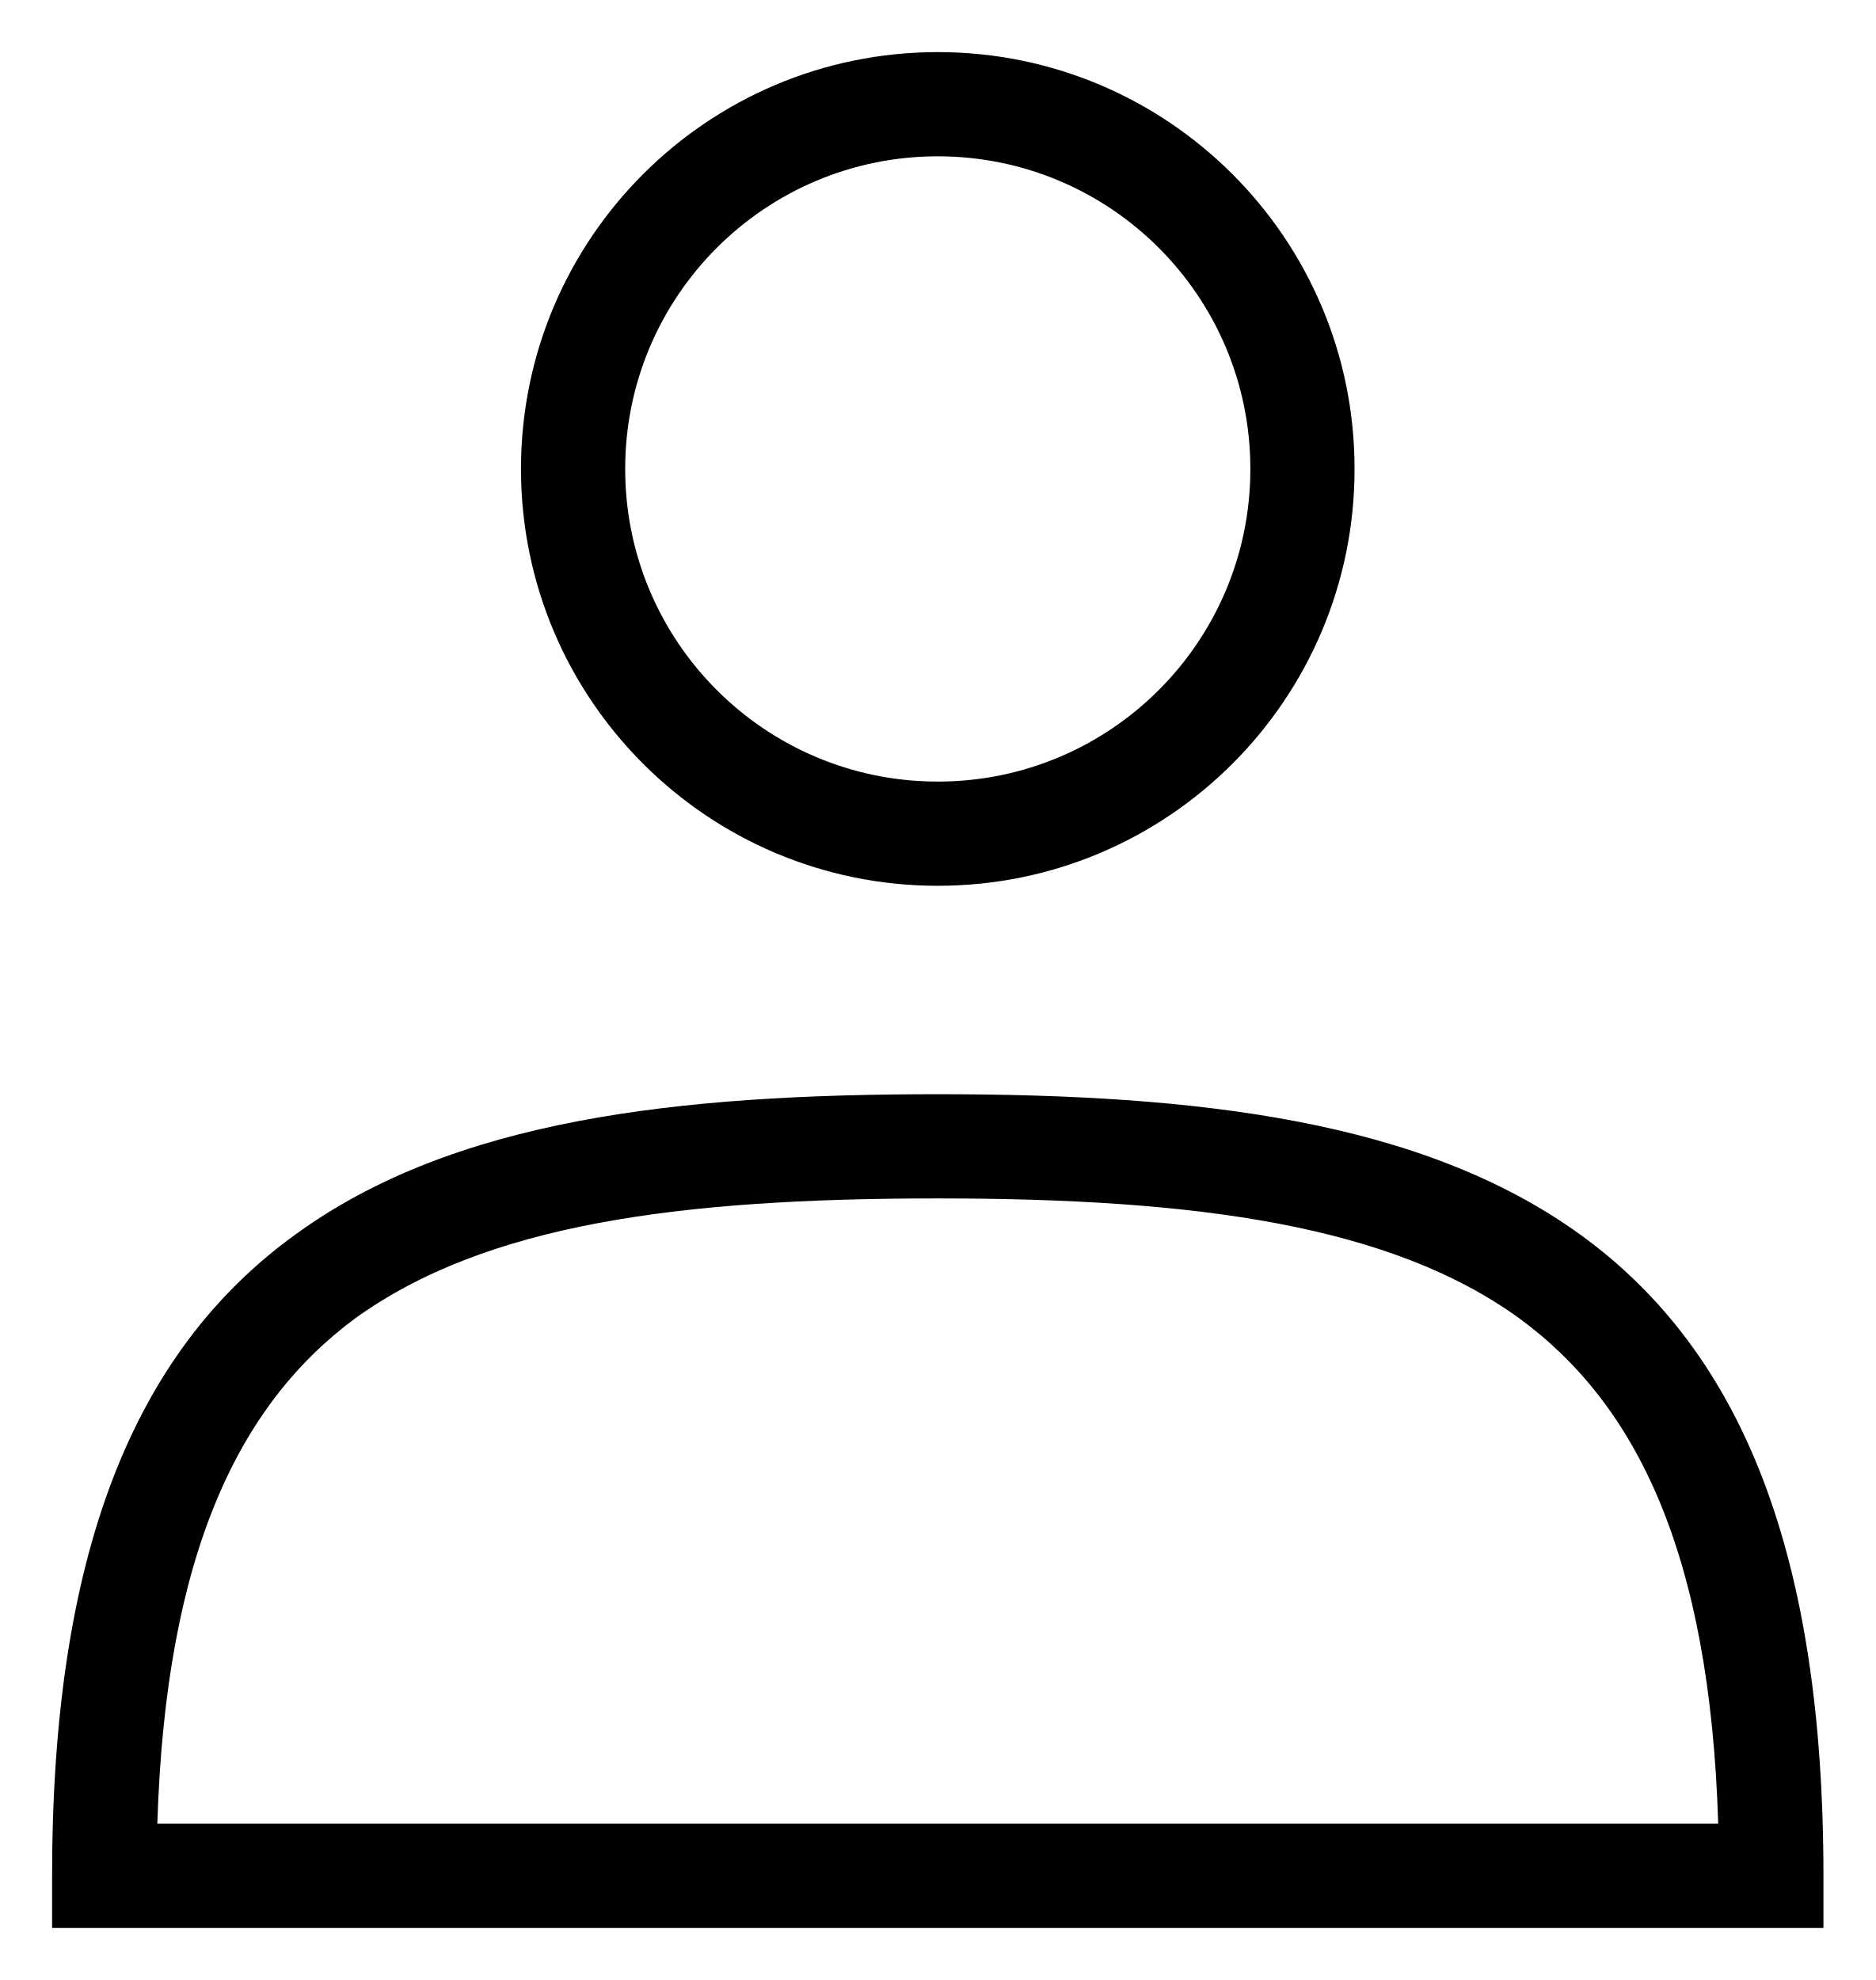
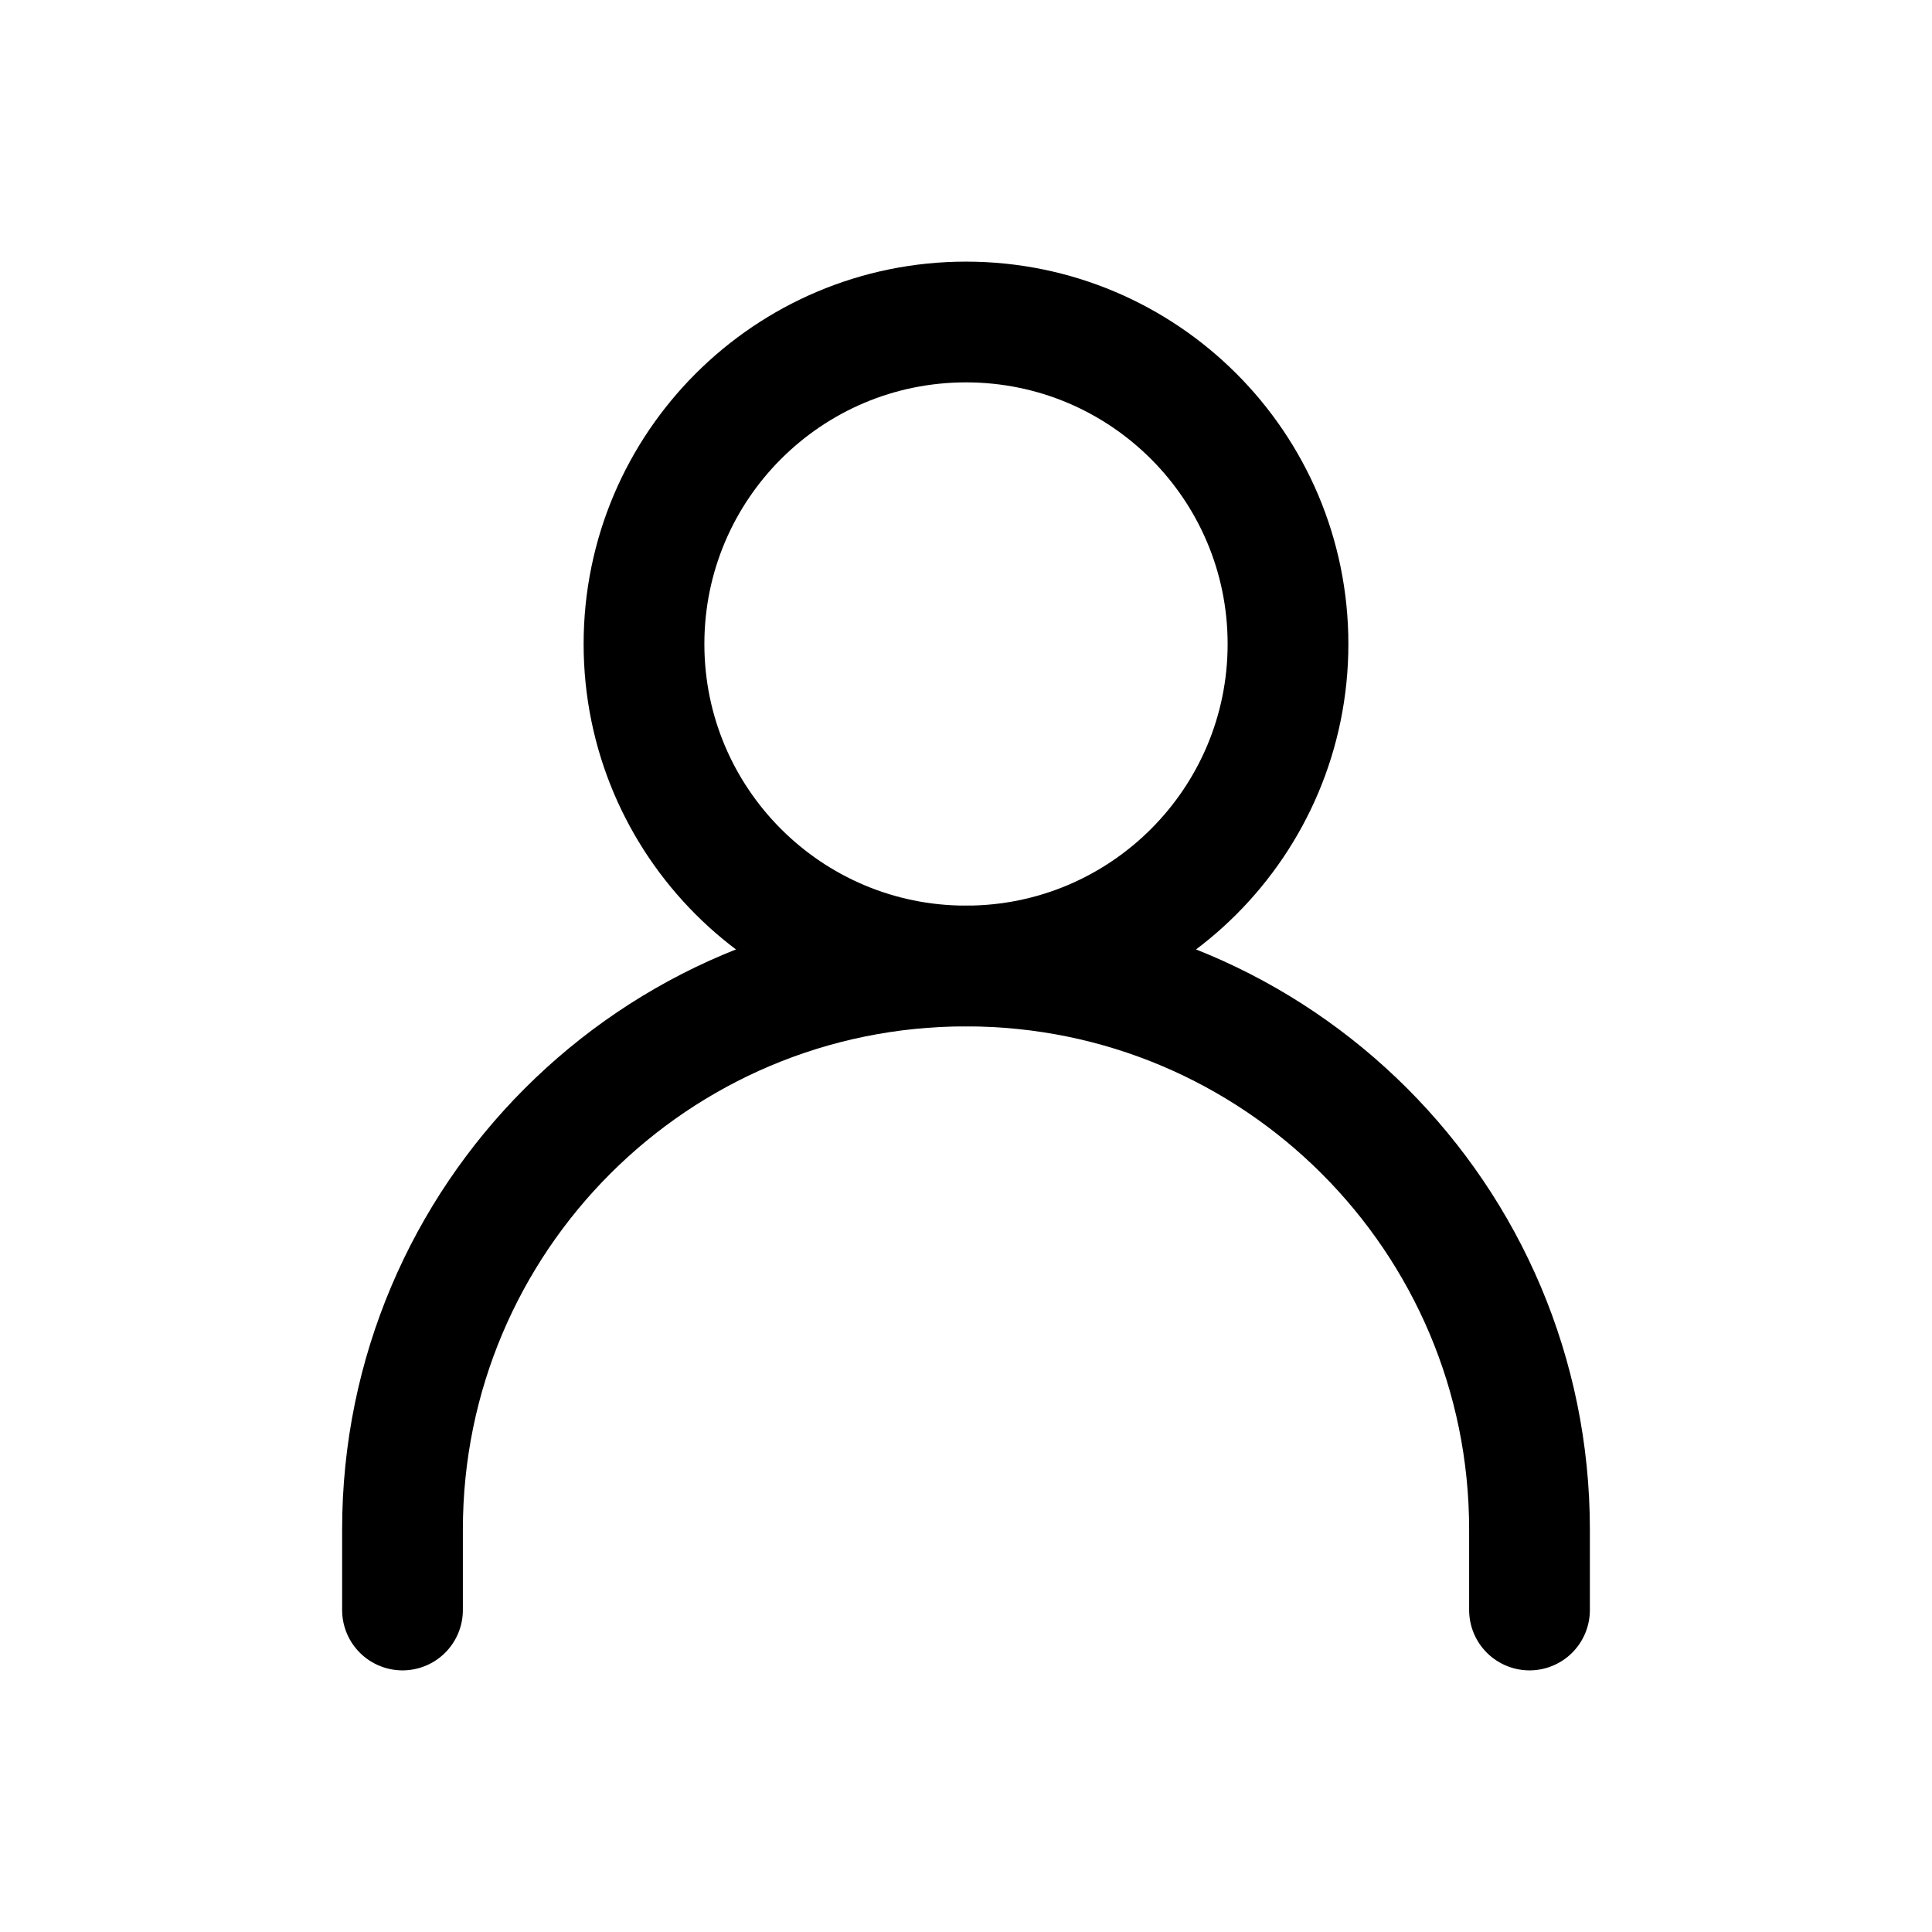
- <svg xmlns="http://www.w3.org/2000/svg" fill="none" class="icon icon-account" viewBox="0 0 18 19">
-   <path fill="currentColor" fill-rule="evenodd" d="M6 4.5a3 3 0 1 1 6 0 3 3 0 0 1-6 0m3-4a4 4 0 1 0 0 8 4 4 0 0 0 0-8m5.58 12.15c1.12.82 1.83 2.24 1.91 4.85H1.51c.08-2.6.79-4.03 1.9-4.85C4.66 11.75 6.5 11.5 9 11.5s4.35.26 5.58 1.15M9 10.5c-2.5 0-4.65.24-6.17 1.35C1.27 12.98.5 14.93.5 18v.5h17V18c0-3.07-.77-5.02-2.33-6.15-1.52-1.1-3.67-1.35-6.17-1.35" clip-rule="evenodd" />
+ <svg xmlns="http://www.w3.org/2000/svg" class="icon icon-cart" style="width: 26px; height: 26px" stroke-width="1.5" viewBox="0 0 24 24" fill="none" color="currentColor">
+   <path d="M5 20V19C5 15.134 8.134 12 12 12V12C15.866 12 19 15.134 19 19V20" stroke="currentColor" stroke-width="1.5" stroke-linecap="round" stroke-linejoin="round" />
+   <path d="M12 12C14.209 12 16 10.209 16 8C16 5.791 14.209 4 12 4C9.791 4 8 5.791 8 8C8 10.209 9.791 12 12 12Z" stroke="currentColor" stroke-width="1.5" stroke-linecap="round" stroke-linejoin="round" />
</svg>
